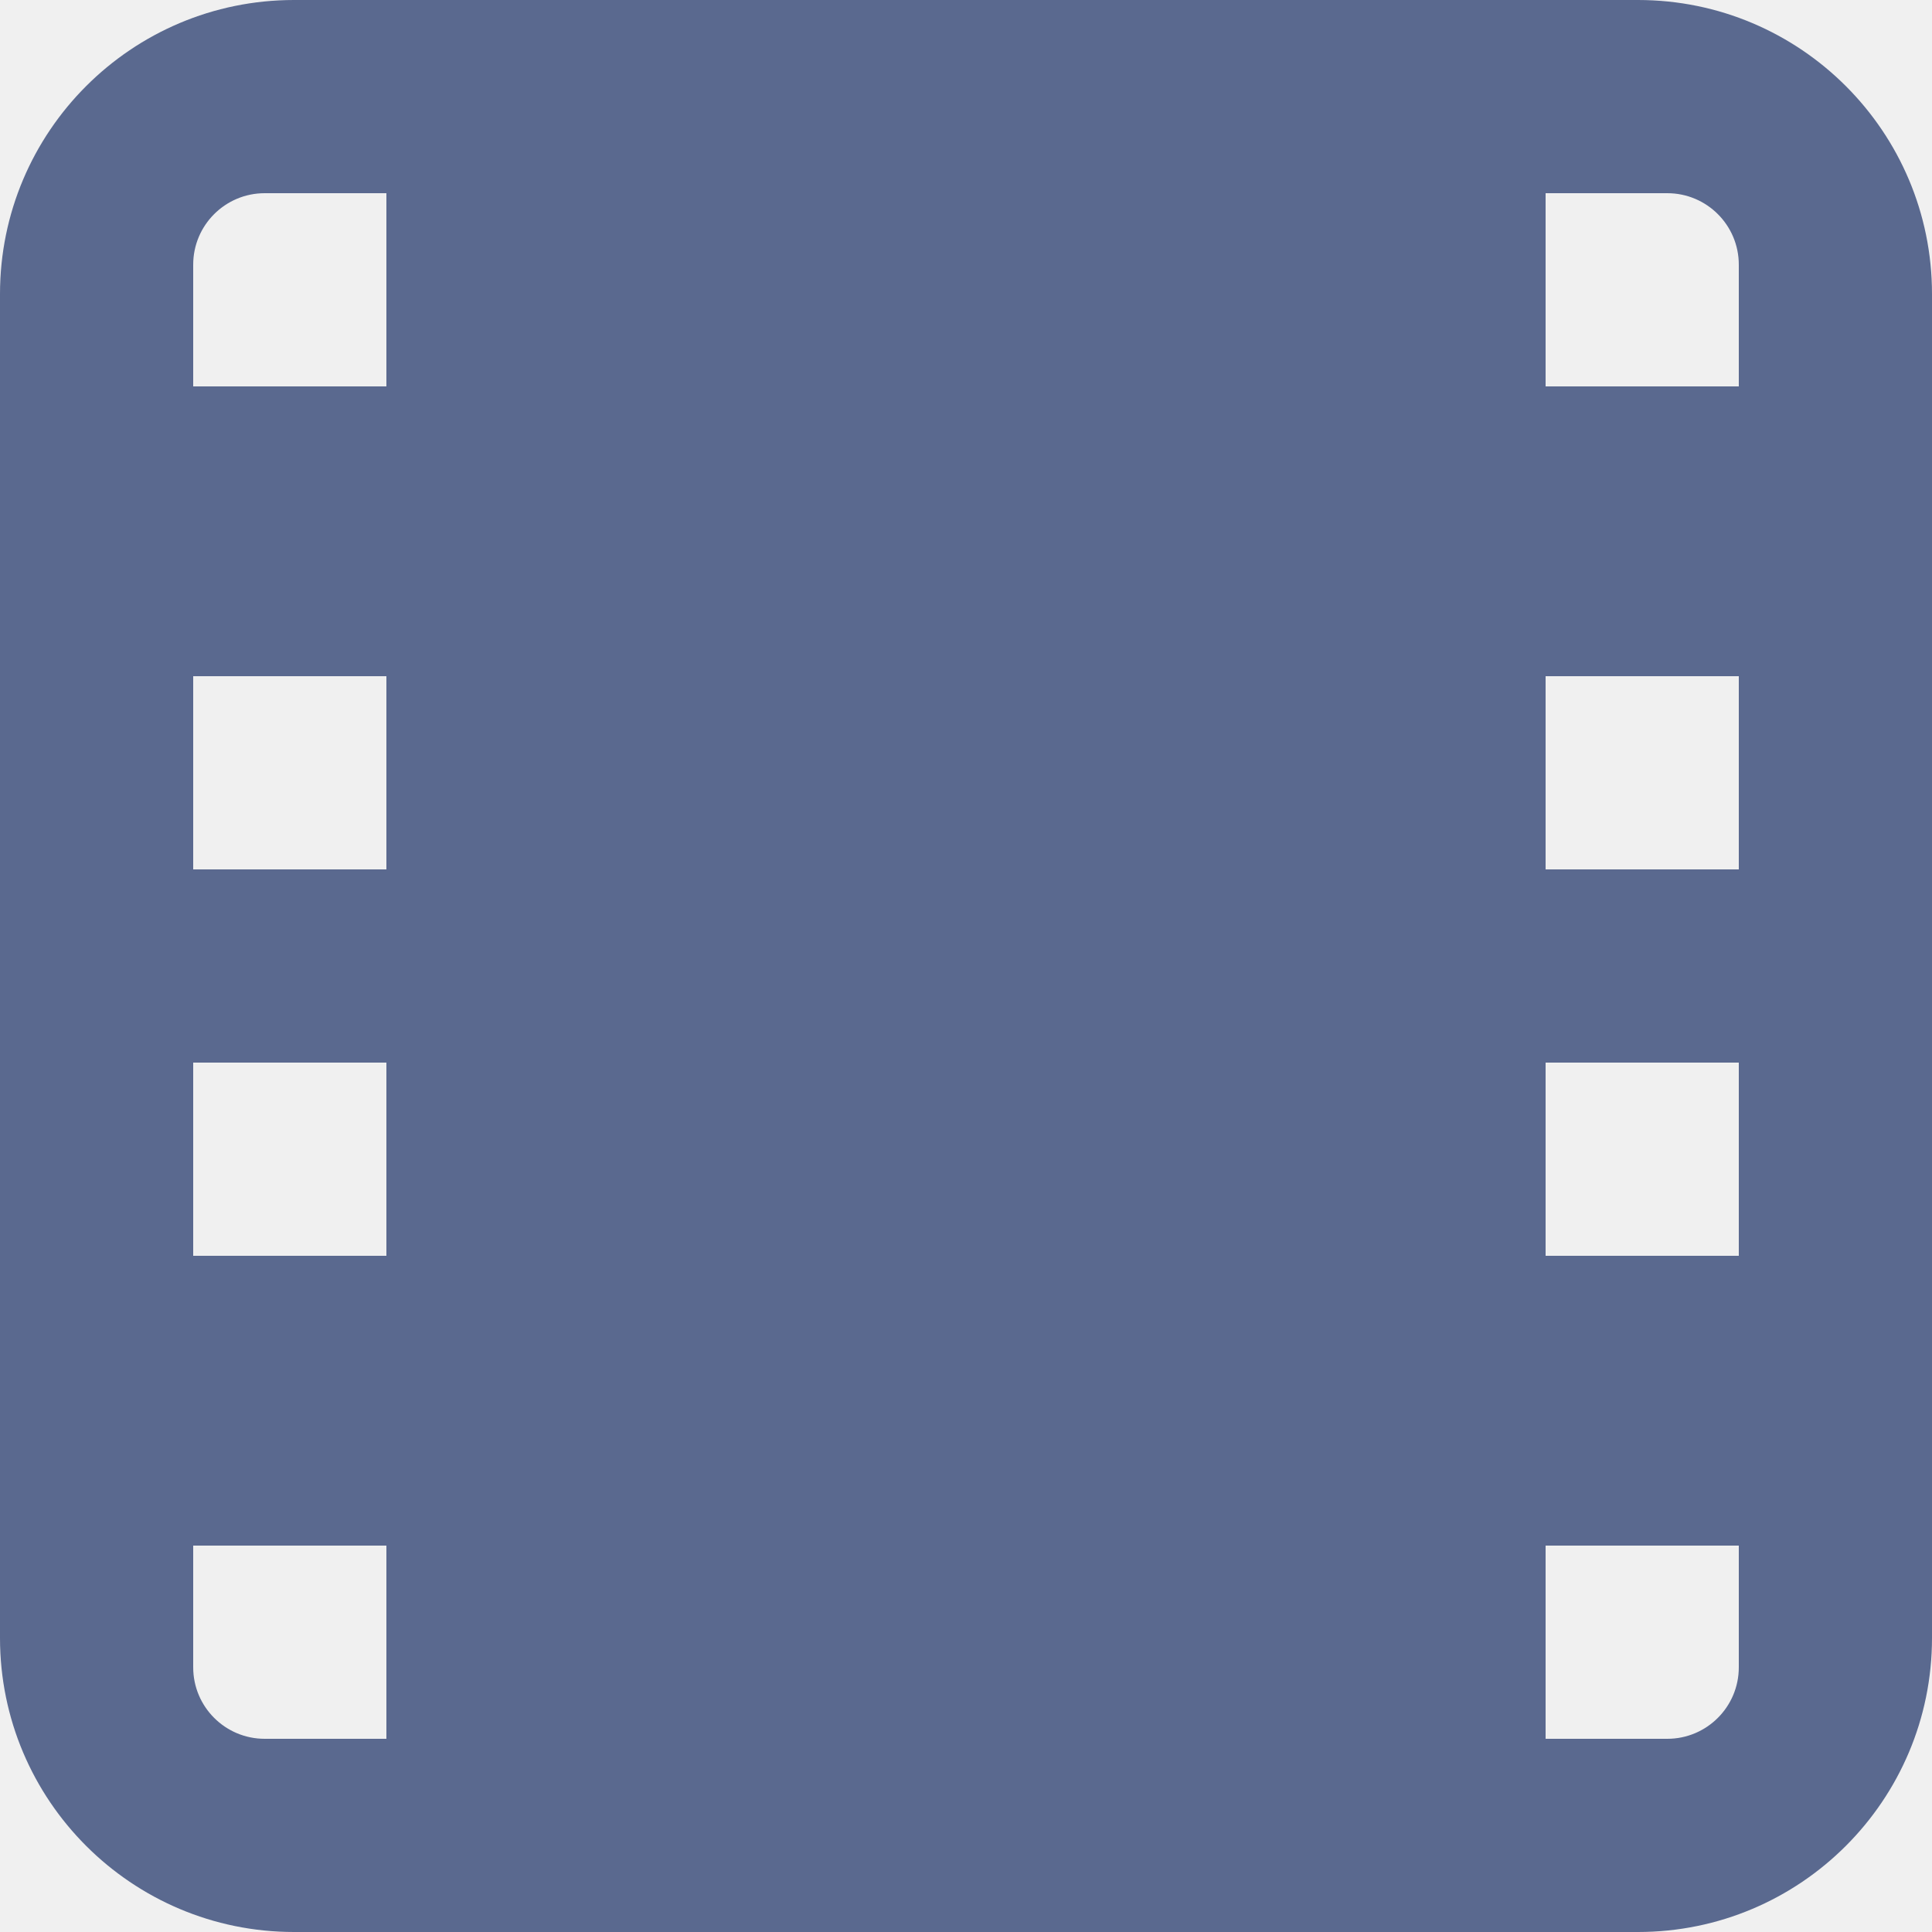
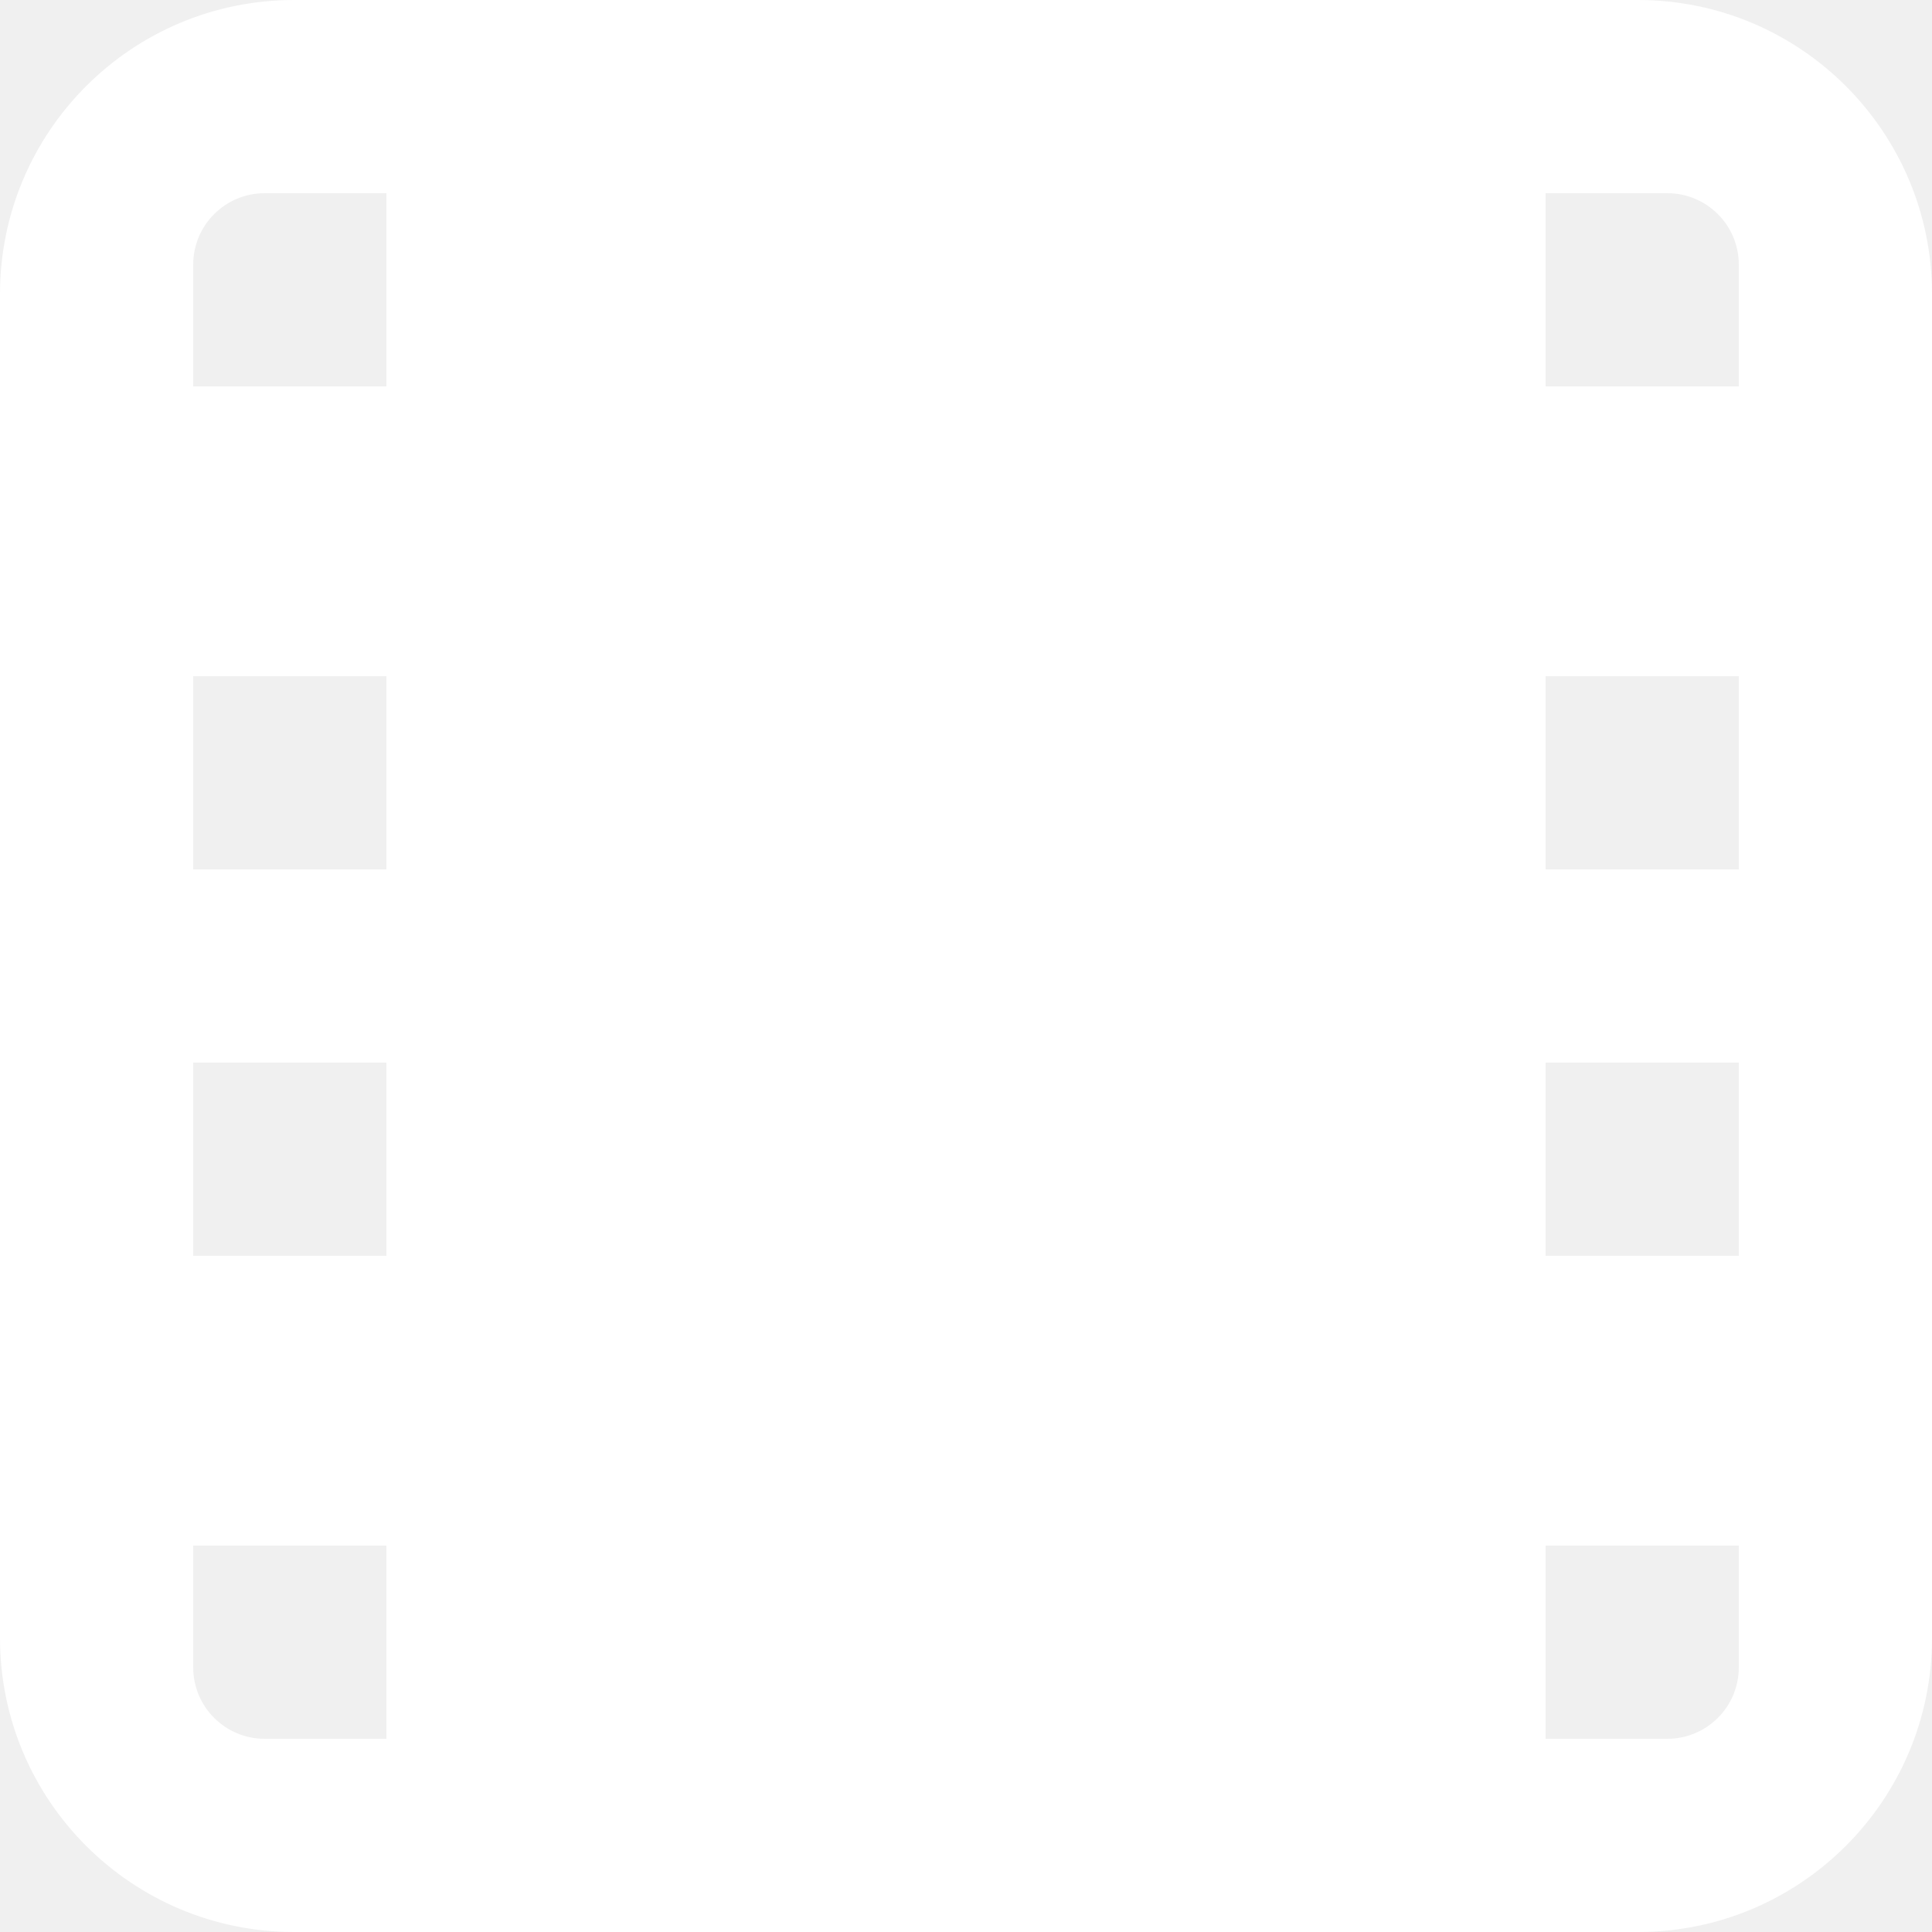
<svg xmlns="http://www.w3.org/2000/svg" width="20" height="20">
-   <path d="M16.956 0H3.044A3.044 3.044 0 0 0 0 3.044v13.912A3.044 3.044 0 0 0 3.044 20h13.912A3.044 3.044 0 0 0 20 16.956V3.044A3.044 3.044 0 0 0 16.956 0ZM4 9H2V7h2v2Zm-2 2h2v2H2v-2Zm16-2h-2V7h2v2Zm-2 2h2v2h-2v-2Zm2-8.26V4h-2V2h1.26a.74.74 0 0 1 .74.74ZM2.74 2H4v2H2V2.74A.74.74 0 0 1 2.74 2ZM2 17.26V16h2v2H2.74a.74.74 0 0 1-.74-.74Zm16 0a.74.74 0 0 1-.74.74H16v-2h2v1.26Z" fill="#5A698F" />
+   <path d="M16.956 0H3.044A3.044 3.044 0 0 0 0 3.044v13.912A3.044 3.044 0 0 0 3.044 20h13.912A3.044 3.044 0 0 0 20 16.956V3.044A3.044 3.044 0 0 0 16.956 0ZM4 9H2V7h2v2Zm-2 2h2v2H2v-2Zm16-2h-2V7h2v2Zm-2 2h2v2h-2v-2Zm2-8.26V4h-2V2h1.26a.74.74 0 0 1 .74.74ZM2.74 2H4v2H2V2.74A.74.74 0 0 1 2.74 2ZM2 17.26V16h2v2H2.74a.74.74 0 0 1-.74-.74Zm16 0a.74.74 0 0 1-.74.74H16v-2h2v1.26Z" fill="#ffffff" />
</svg>
